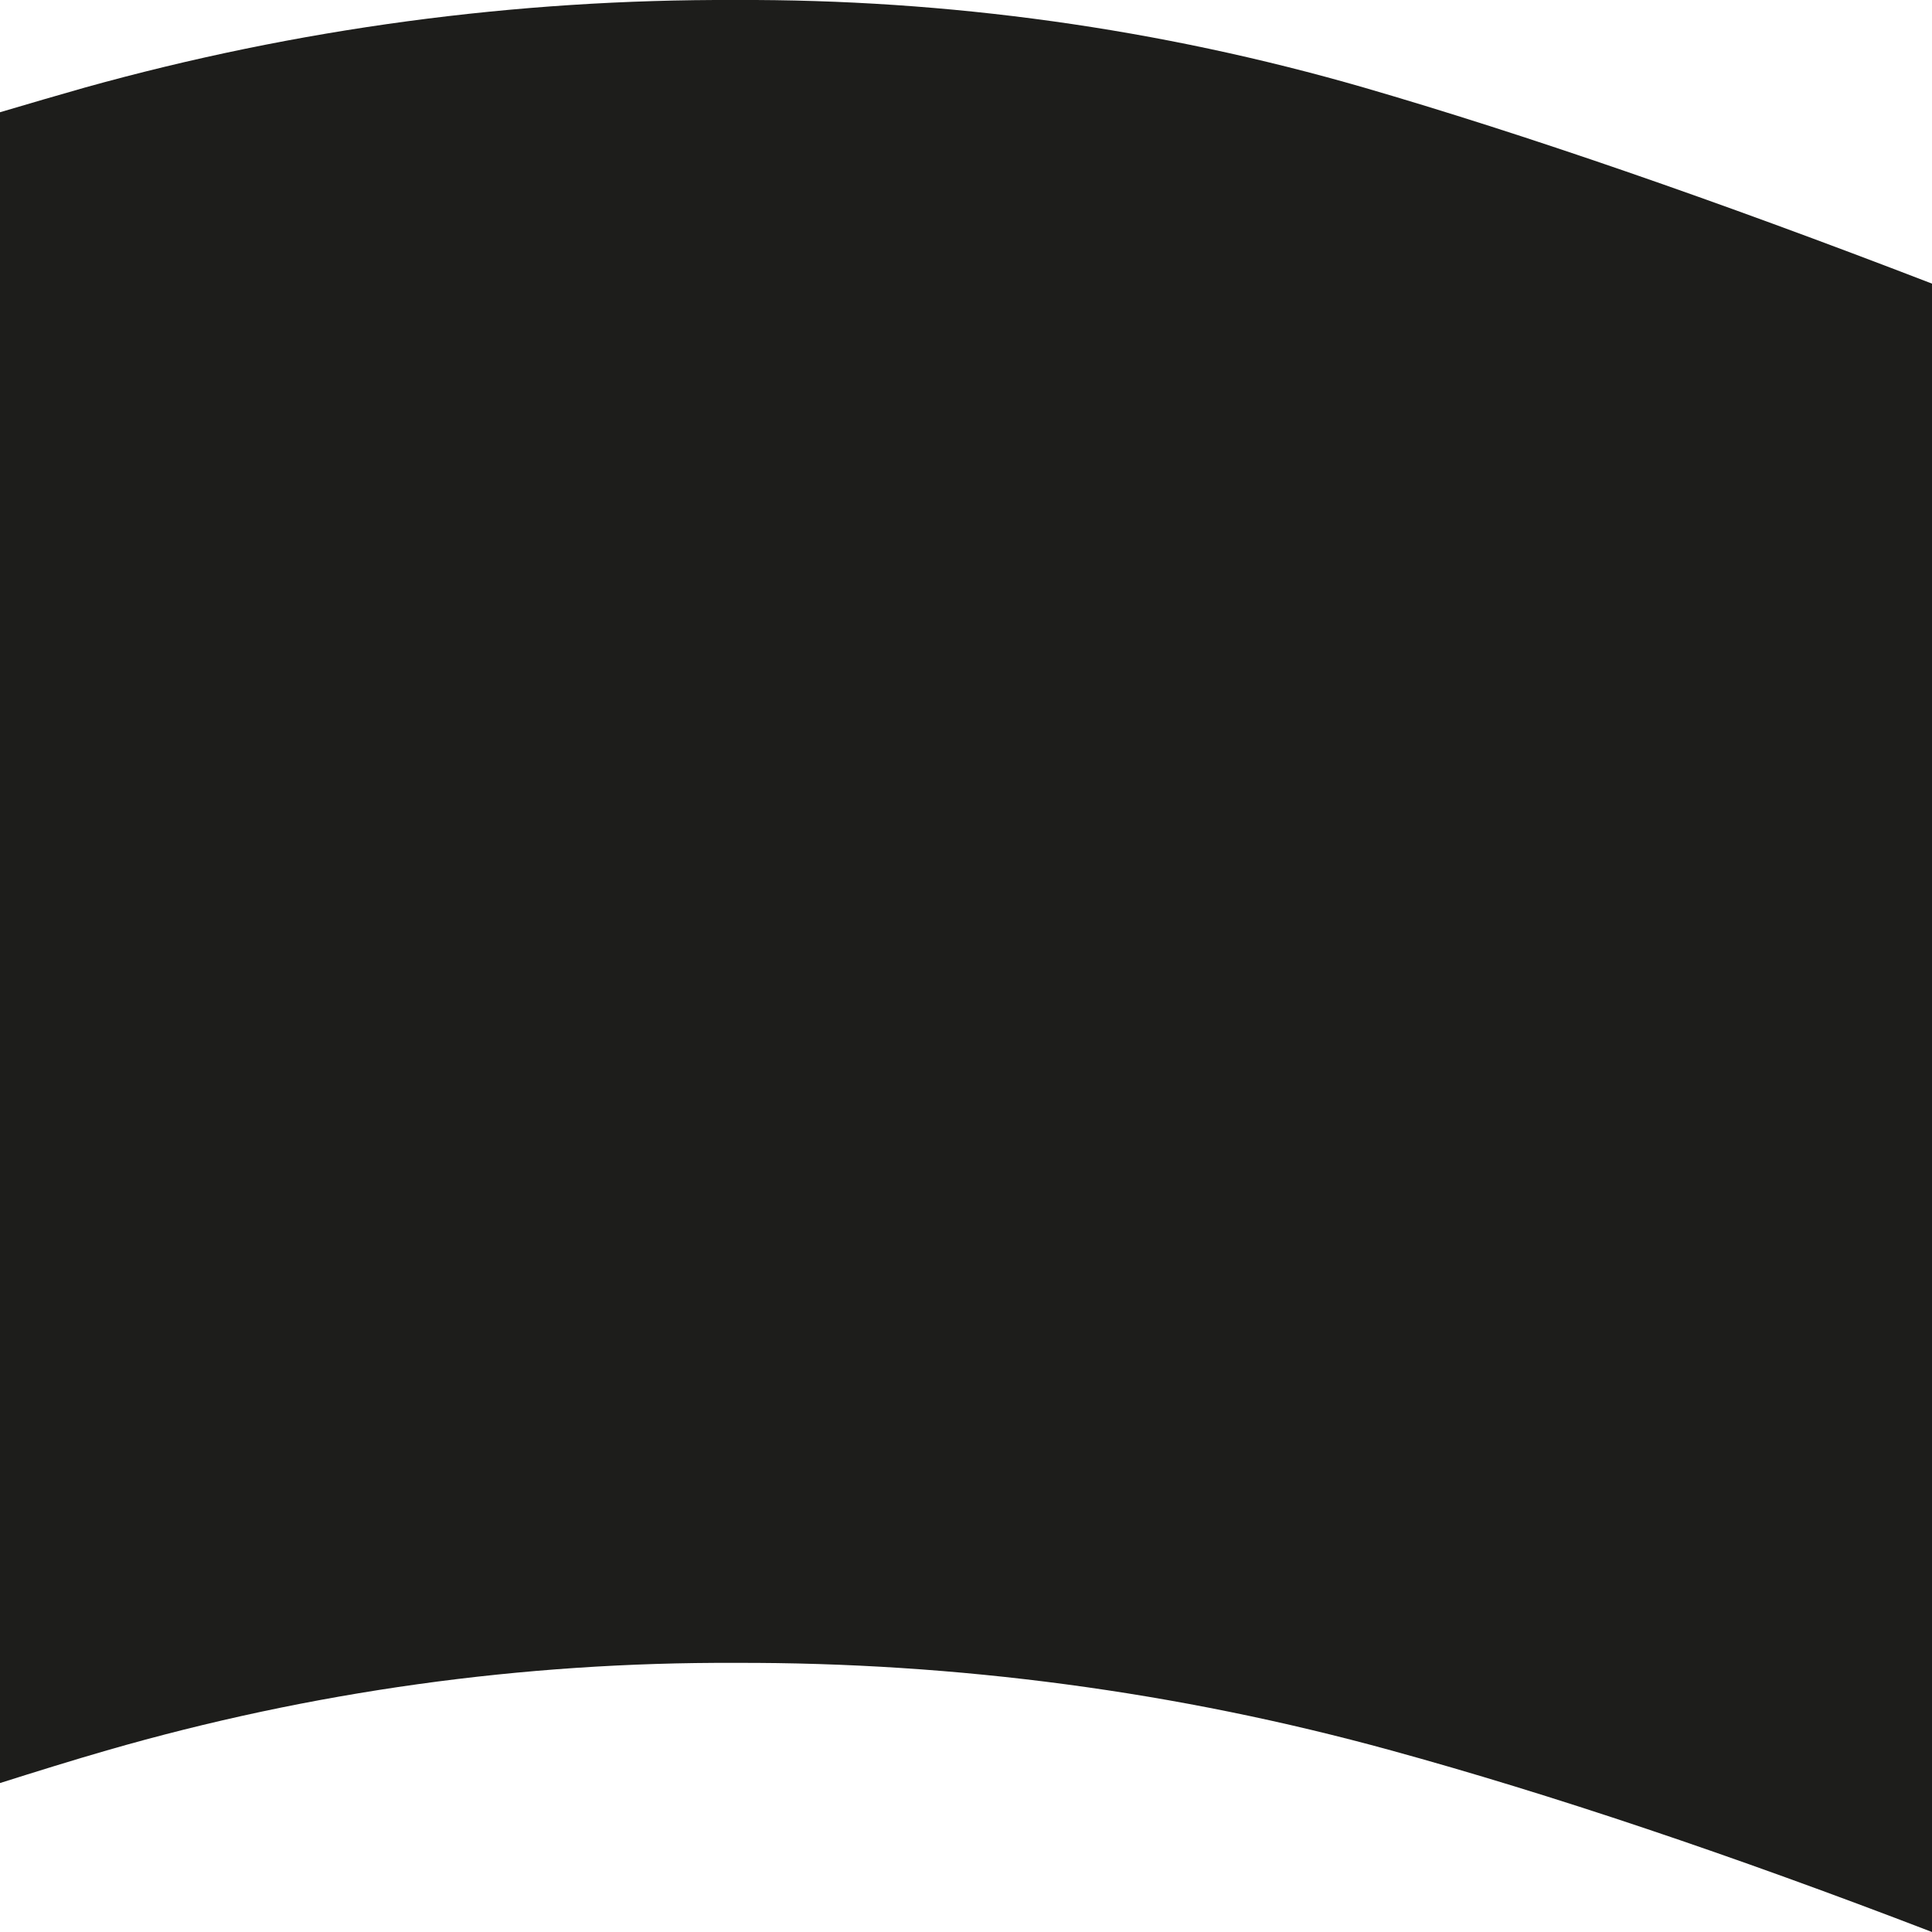
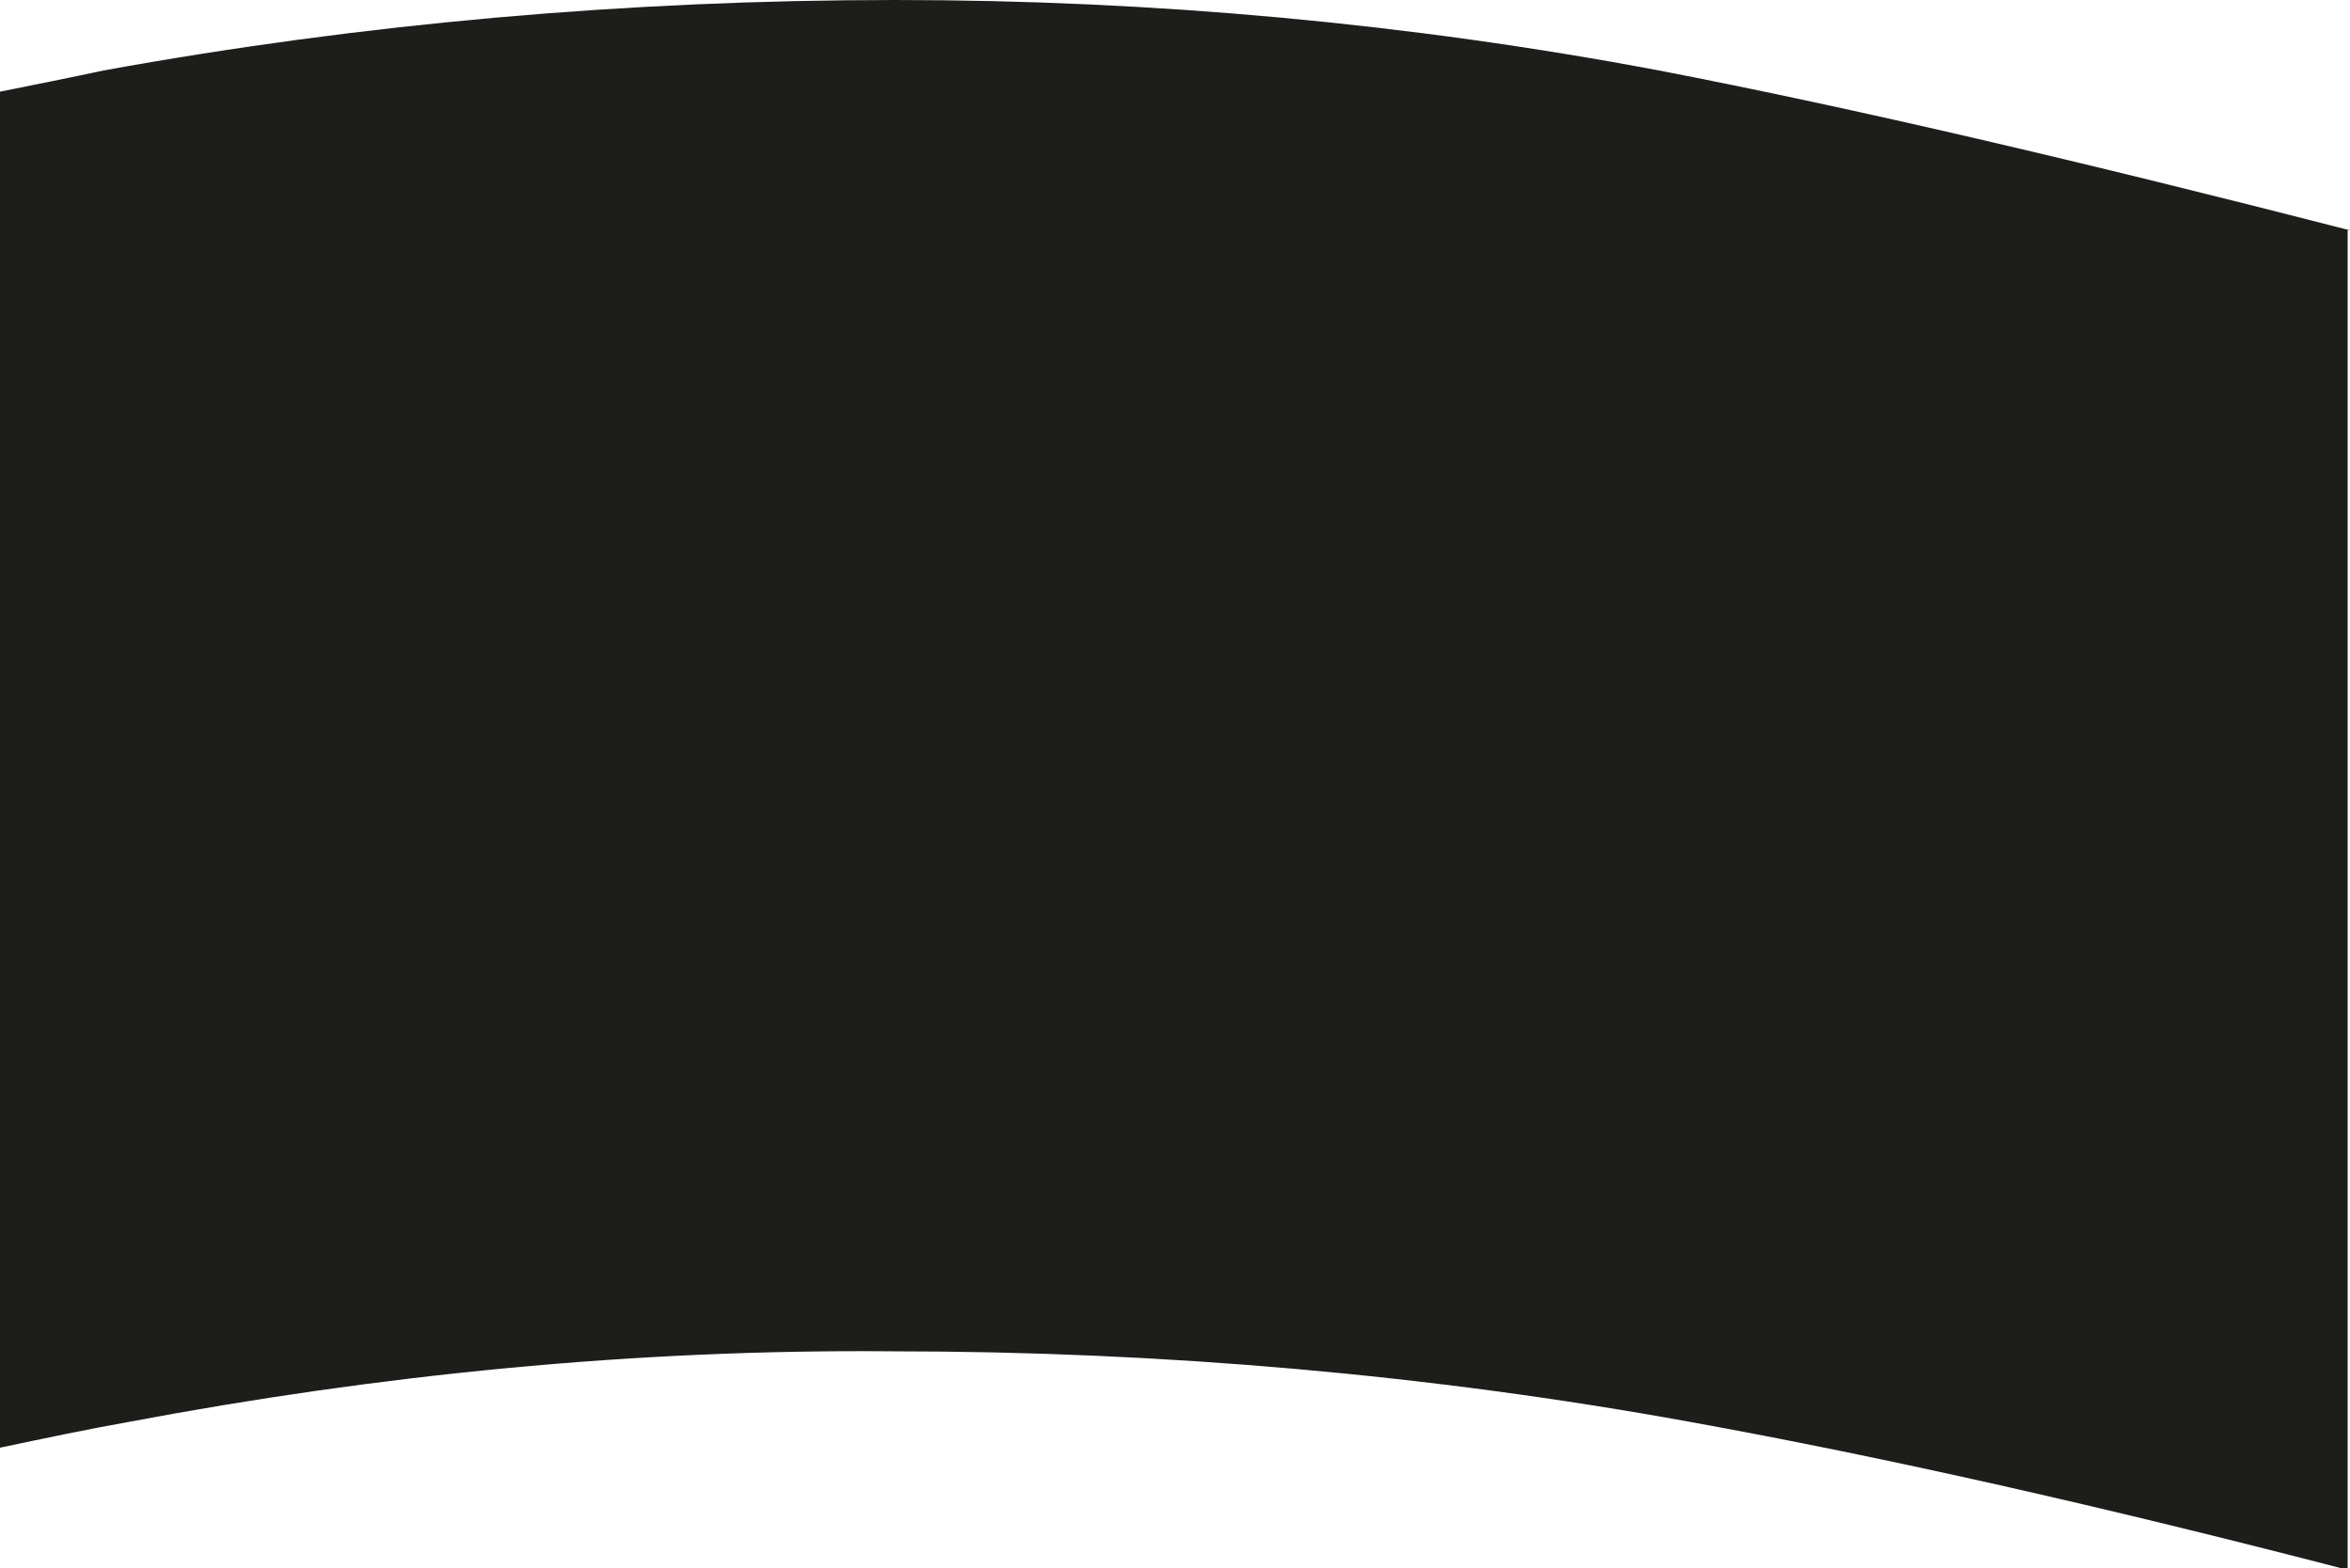
- <svg xmlns="http://www.w3.org/2000/svg" id="Layer_1" data-name="Layer 1" viewBox="0 0 100 100">
-   <defs>
-     <style>.cls-1{fill:#1d1d1b;}</style>
-   </defs>
-   <path class="cls-1" d="M100,14.68C88.71,10.33,78.88,6.94,70.59,4.53A115.37,115.37,0,0,0,38.06,0,123.53,123.53,0,0,0,4.4,4.53C3,4.93,1.51,5.36,0,5.81V92.29c1.9-.6,3.76-1.18,5.53-1.69a115.48,115.48,0,0,1,32.53-4.53A126.56,126.56,0,0,1,72,90.6Q84.39,94,100,100h0Z" />
+ <svg xmlns="http://www.w3.org/2000/svg" version="1.1" id="Layer_1" x="0px" y="0px" viewBox="0 0 100 66.7" style="enable-background:new 0 0 100 66.7;" xml:space="preserve">
+   <style type="text/css">
+ 	.st0{fill:#1D1D1B;}
+ </style>
+   <path class="st0" d="M100,9.8C88.7,6.9,78.9,4.6,70.6,3C60,1,49.1,0,38.1,0C26.7,0,15.4,1,4.4,3C3,3.3,1.5,3.6,0,3.9v57.7  c1.9-0.4,3.8-0.8,5.5-1.1c10.6-2,21.5-3.1,32.5-3c11.5,0,22.9,1,33.9,3c8.3,1.5,17.6,3.6,28,6.3l0,0V9.8z" />
</svg>
